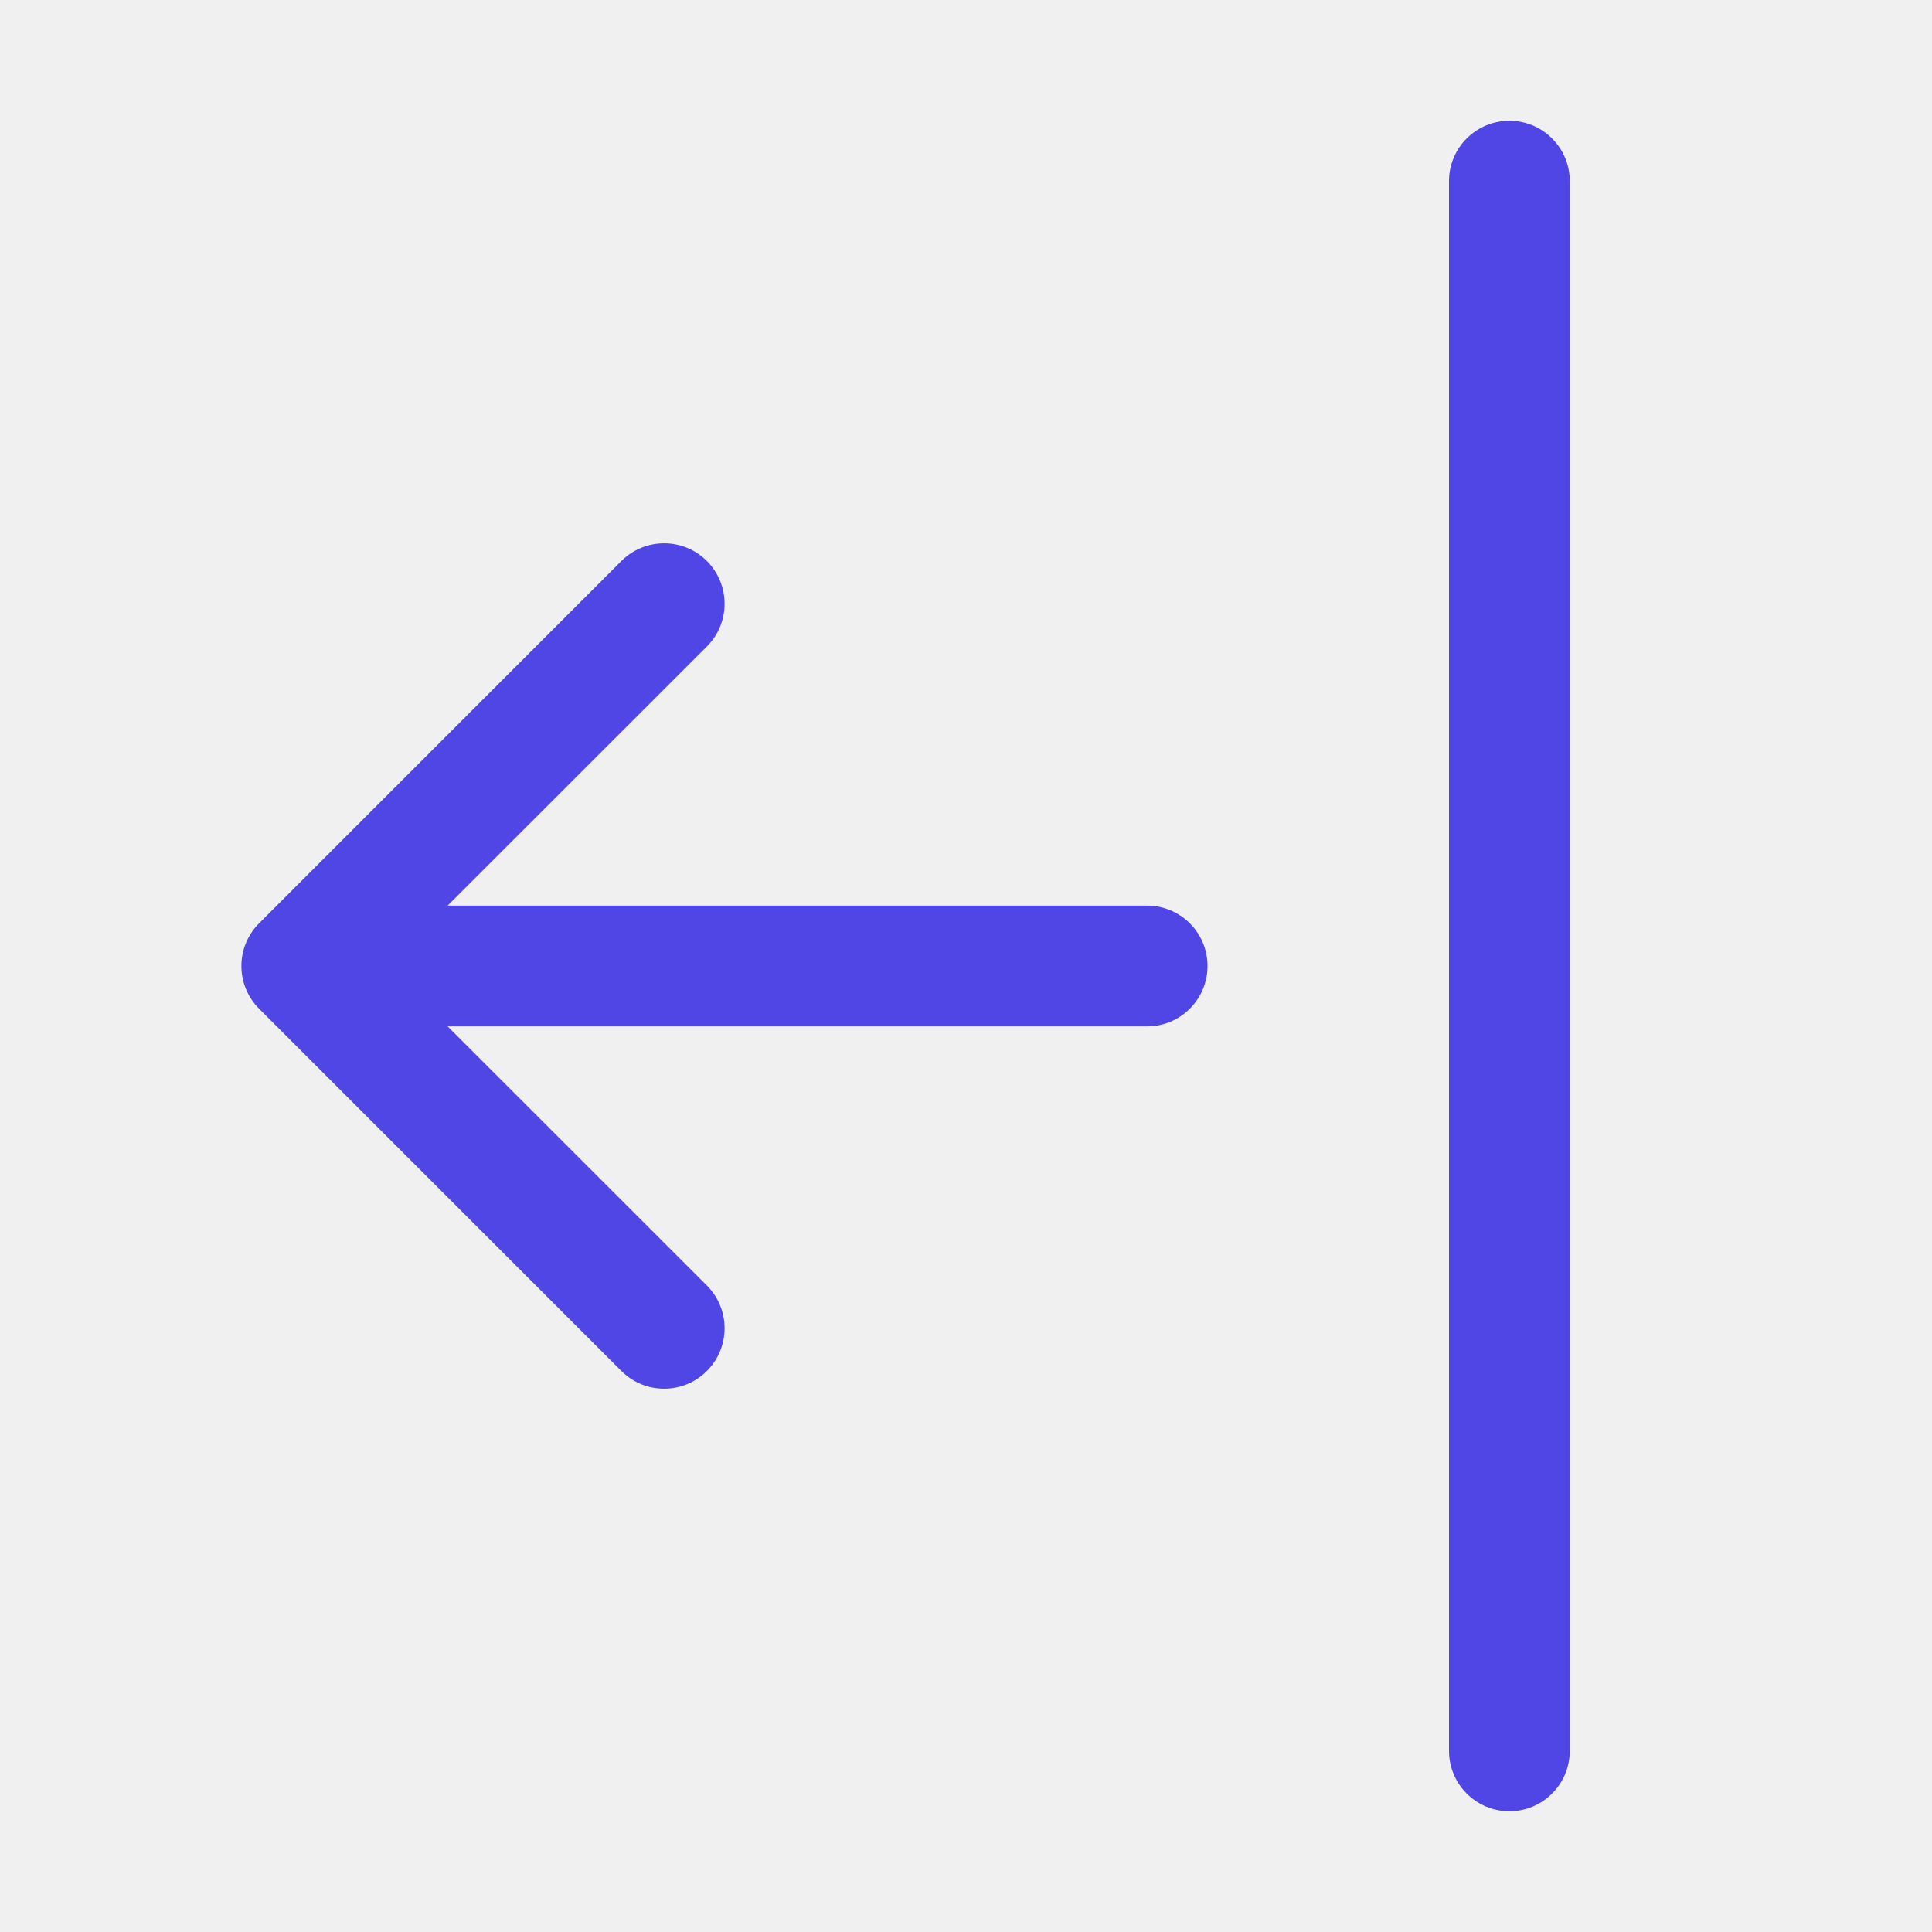
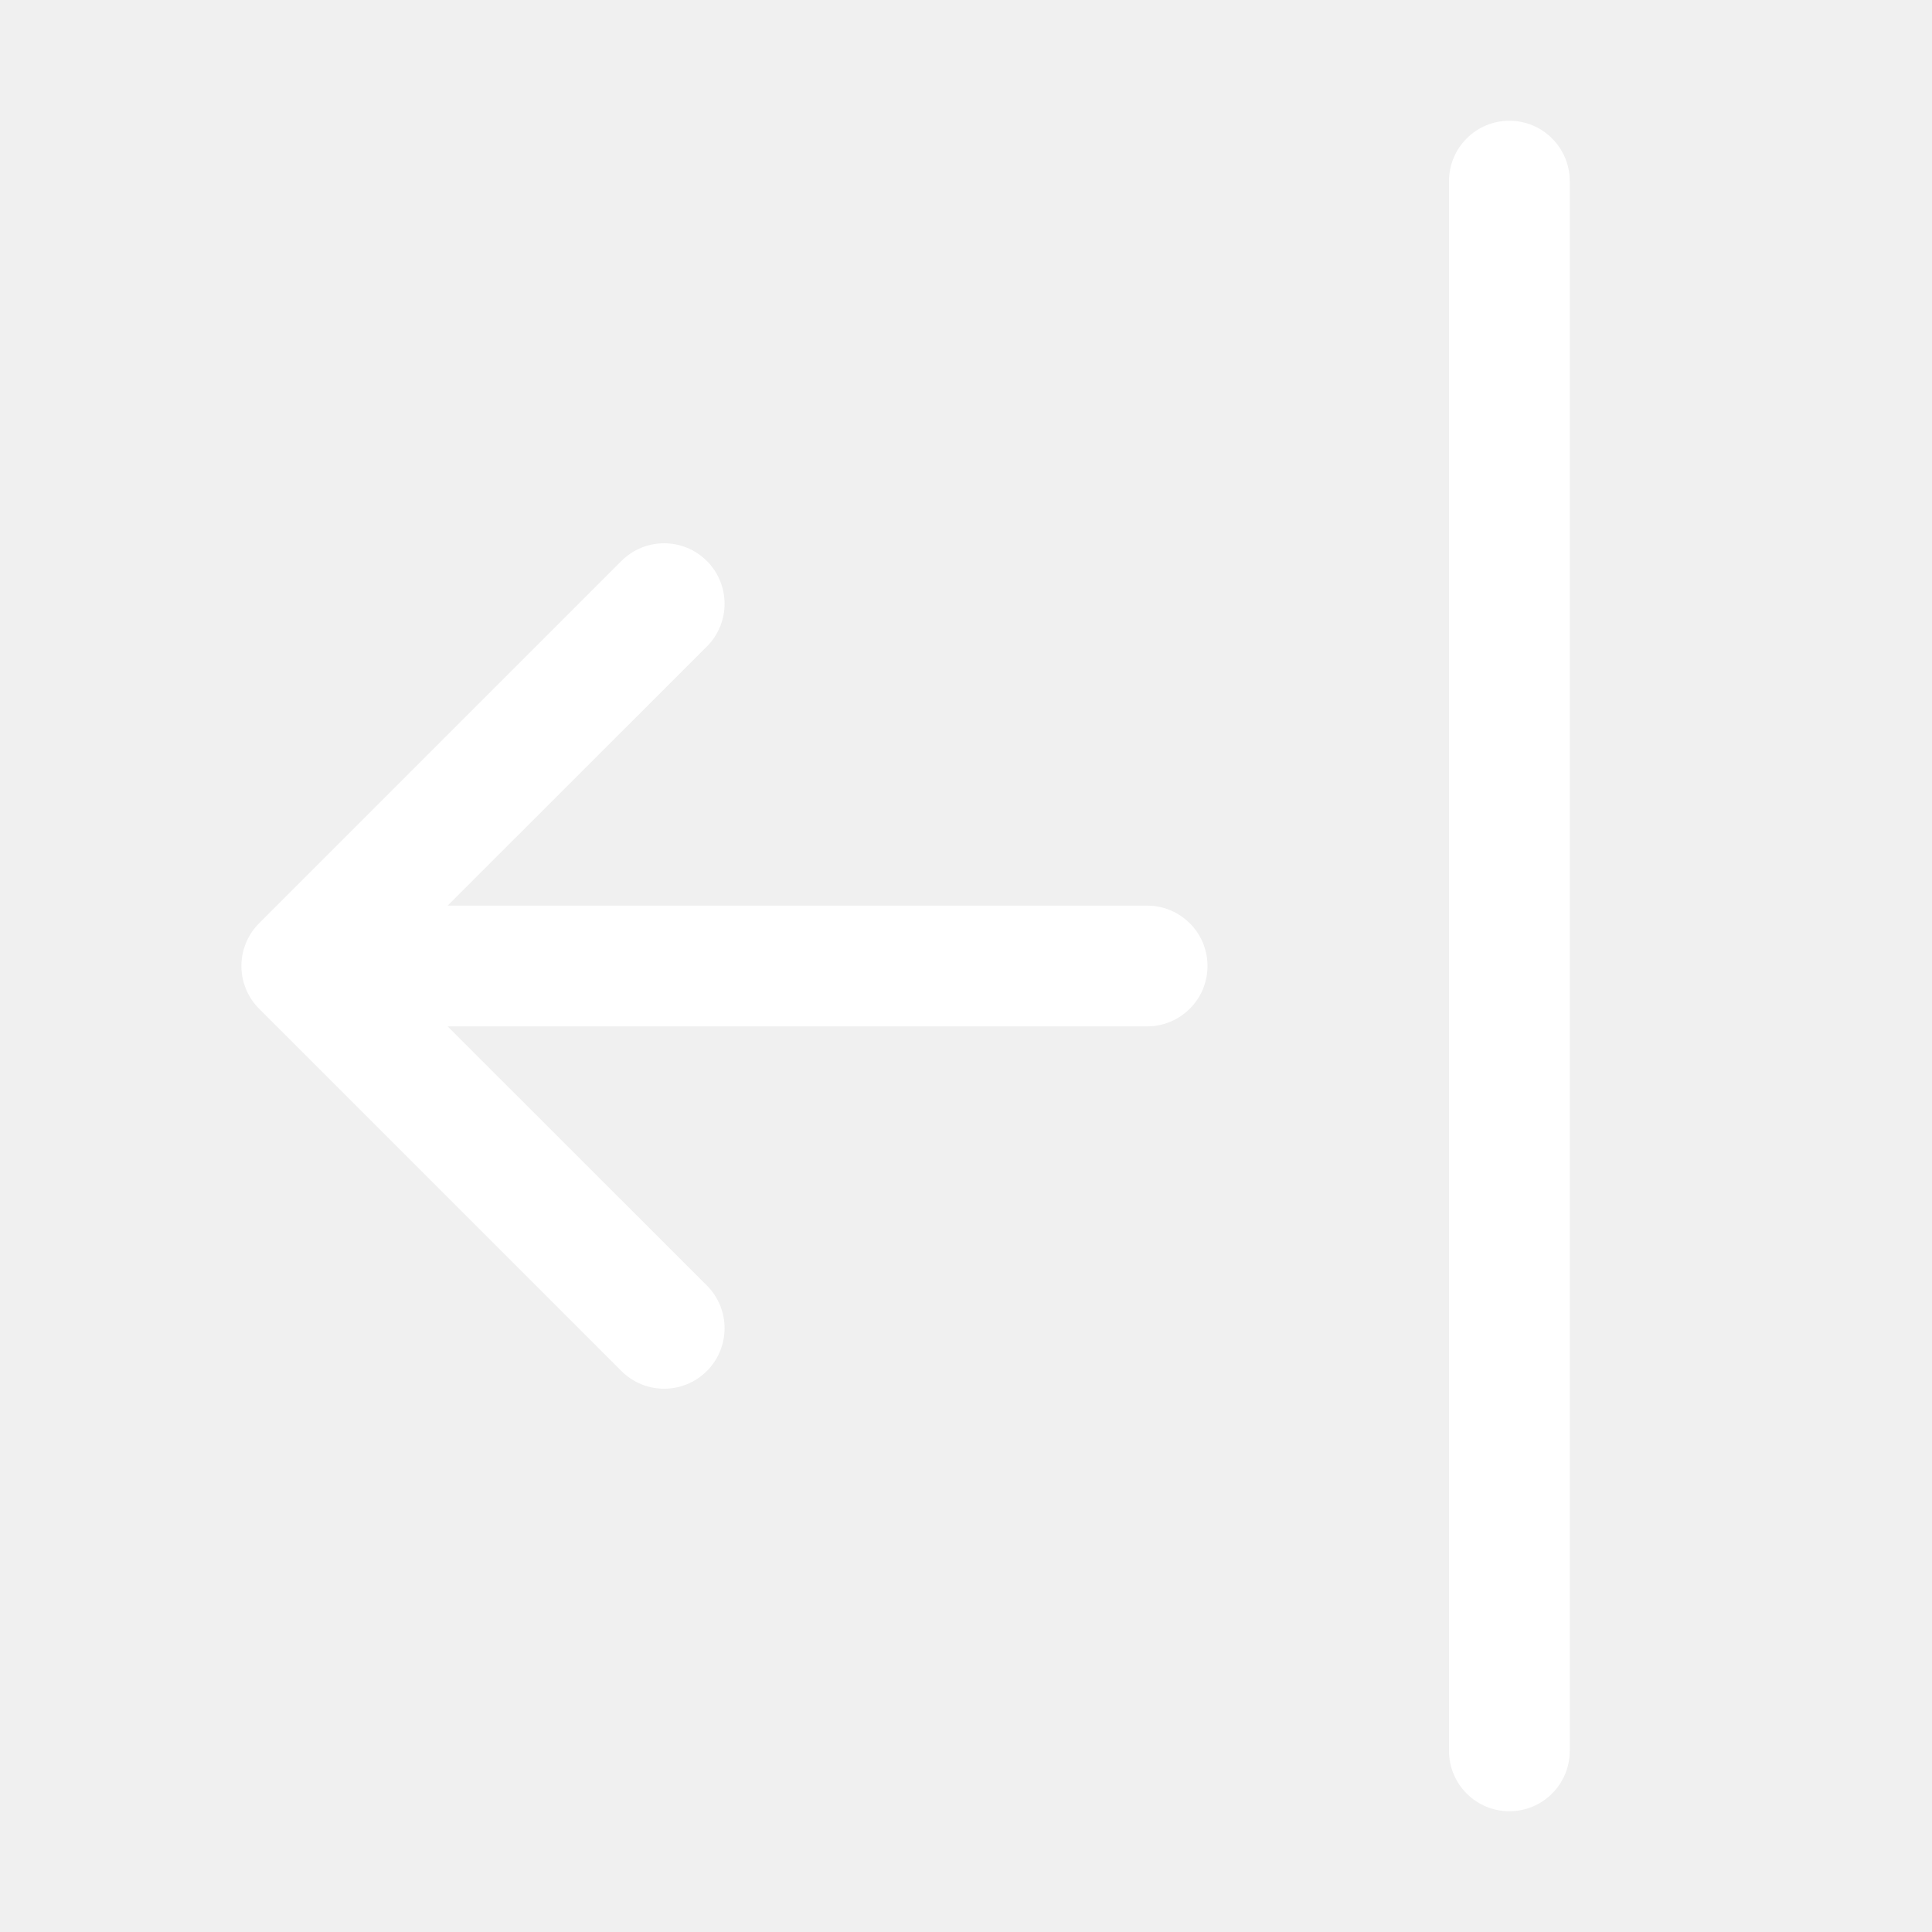
- <svg xmlns="http://www.w3.org/2000/svg" width="16" height="16" fill="#4f46e5" class="bi bi-arrow-bar-left" viewBox="0 0 16 16">
+ <svg xmlns="http://www.w3.org/2000/svg" width="16" height="16" fill="#fff" class="bi bi-arrow-bar-left" viewBox="0 0 16 16">
  <path fill-rule="evenodd" d="M12.5 15a.5.5 0 0 1-.5-.5v-13a.5.5 0 0 1 1 0v13a.5.5 0 0 1-.5.5ZM10 8a.5.5 0 0 1-.5.5H3.707l2.147 2.146a.5.5 0 0 1-.708.708l-3-3a.5.5 0 0 1 0-.708l3-3a.5.5 0 1 1 .708.708L3.707 7.5H9.5a.5.5 0 0 1 .5.5Z" />
</svg>
